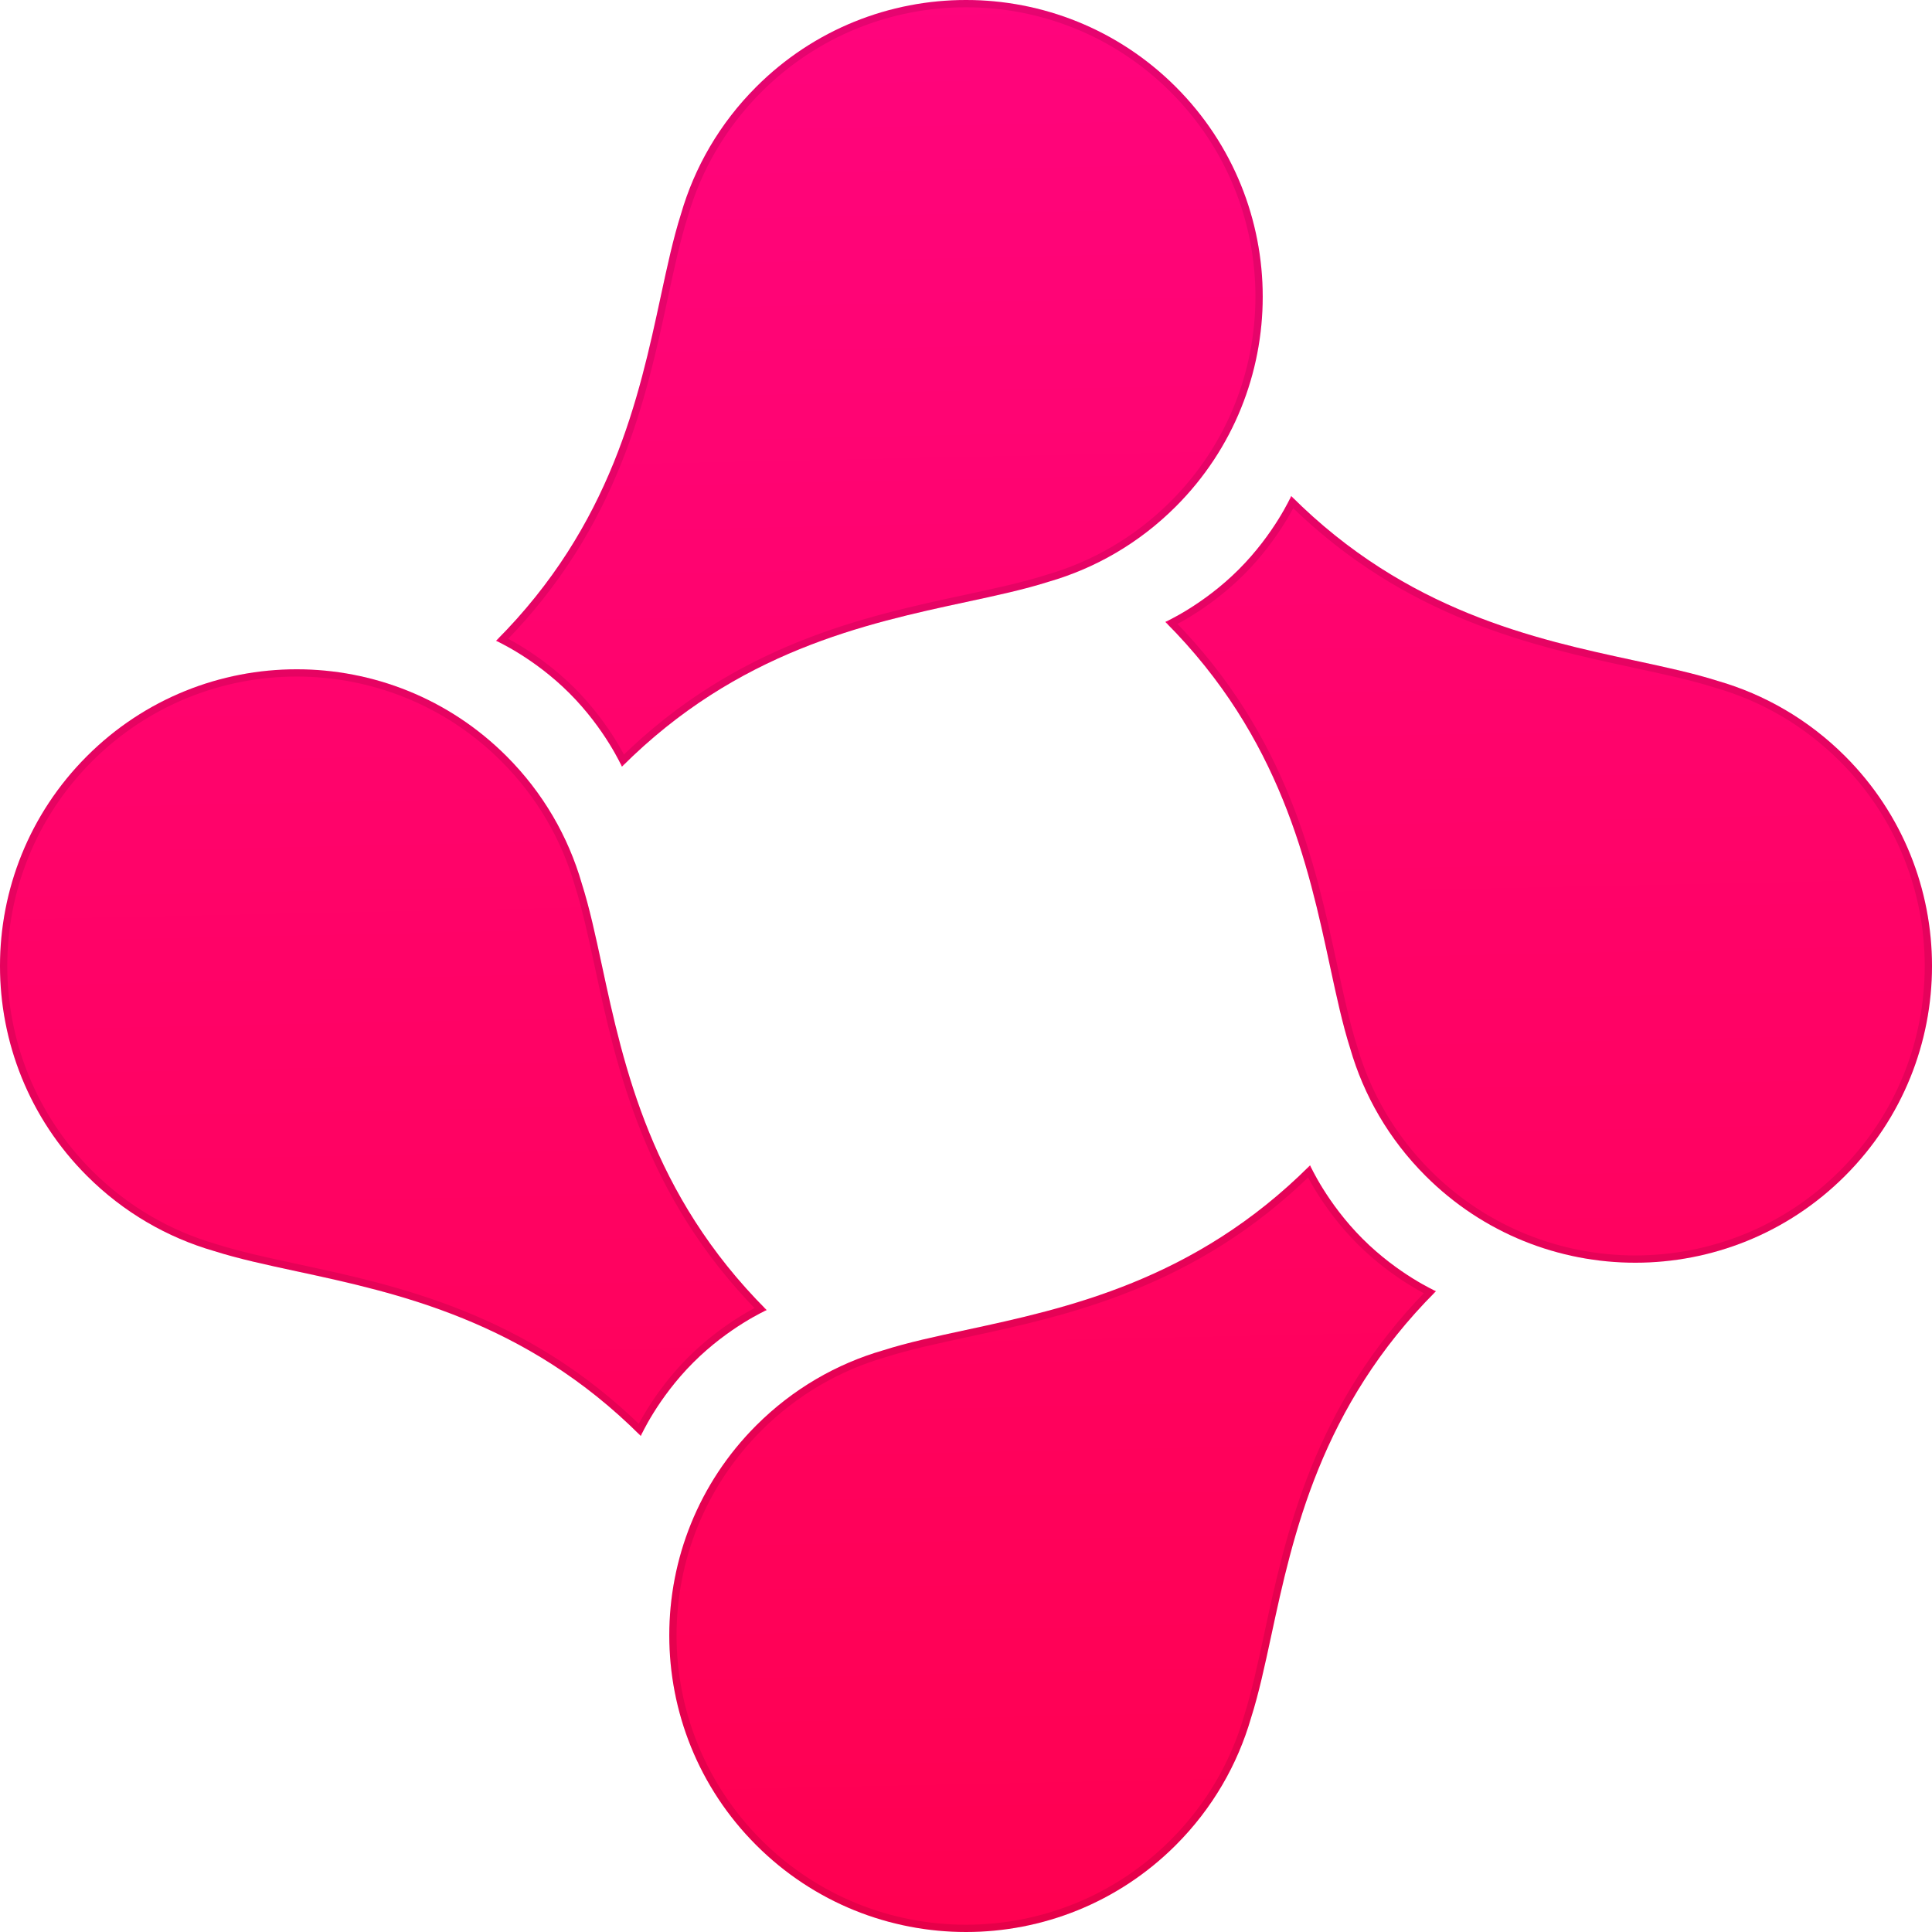
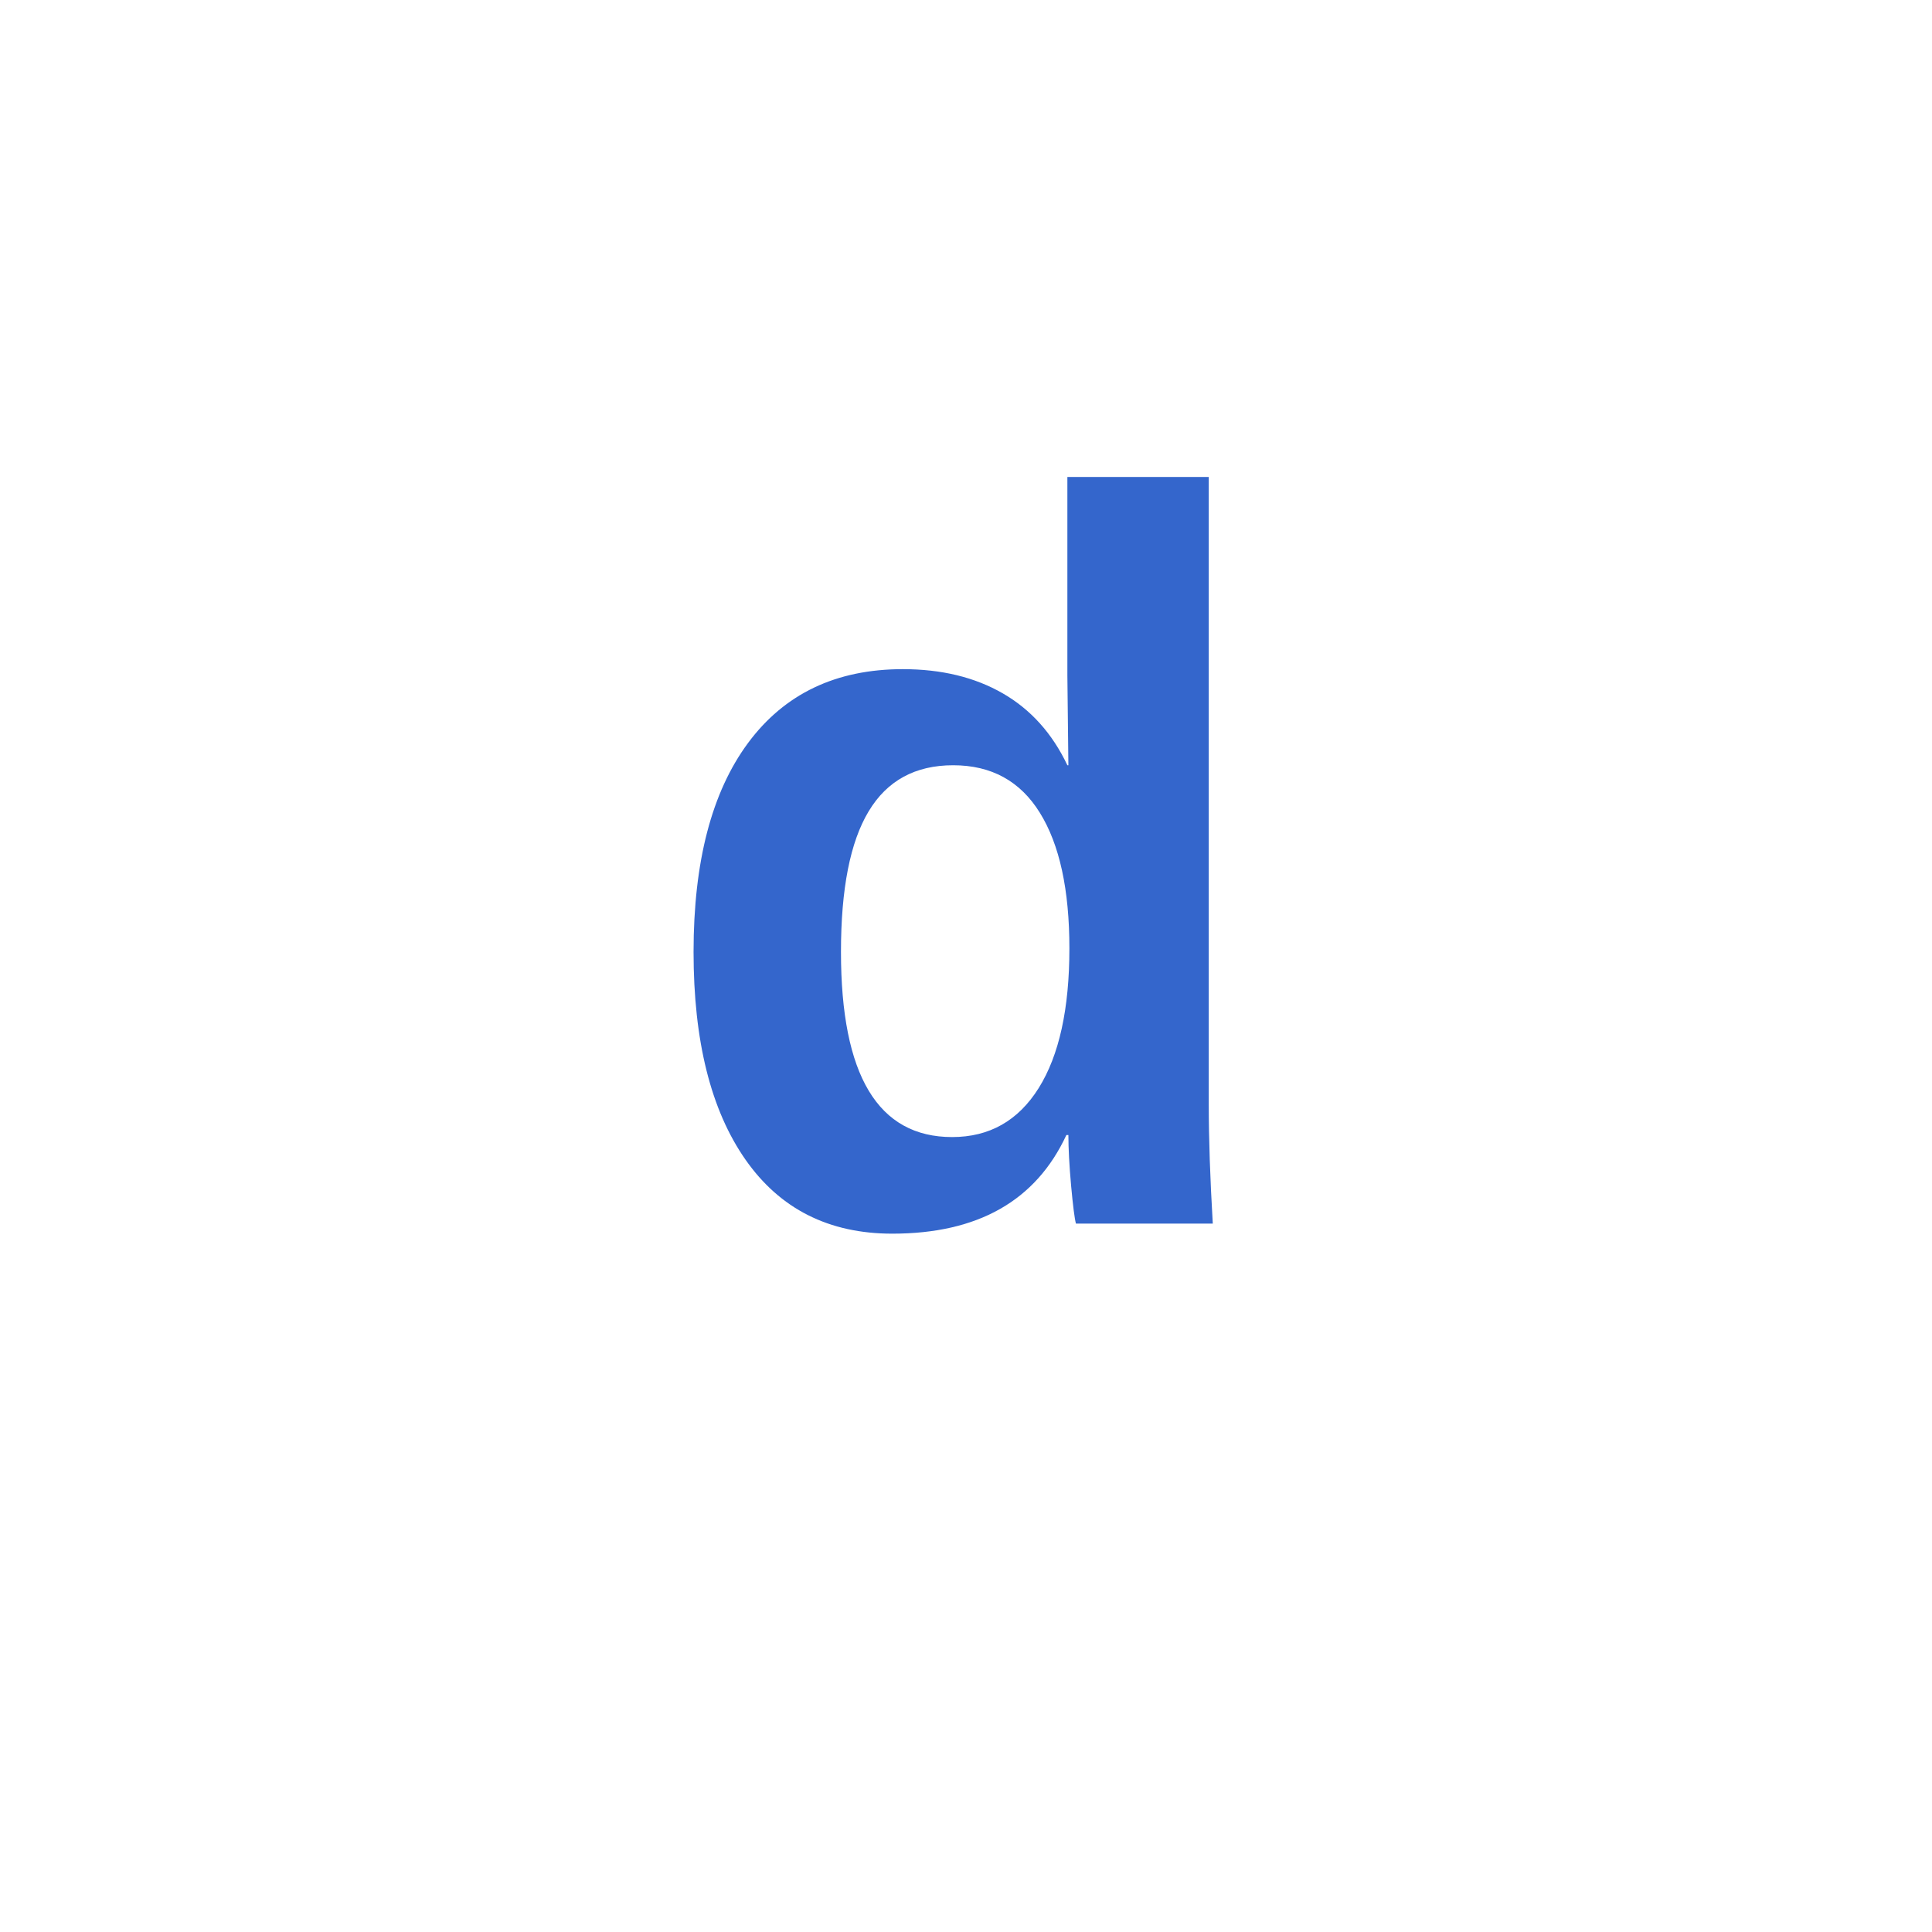
- <svg xmlns="http://www.w3.org/2000/svg" width="928" height="928" viewBox="0 0 928 928" fill="none">
-   <path d="M279.433 424.318C272.971 401.949 260.926 380.851 243.298 363.222C187.64 307.565 97.401 307.565 41.743 363.222C-13.914 418.88 -13.914 509.119 41.743 564.777C59.372 582.406 80.47 594.451 102.839 600.912C114.473 604.619 127.86 607.501 142.461 610.646C190.765 621.047 252.365 634.311 307.795 689.741C307.795 689.741 315.858 671.601 332.99 654.469C350.122 637.337 368.262 629.274 368.262 629.274C312.832 573.845 299.568 512.244 289.166 463.941C286.022 449.339 283.14 435.952 279.433 424.318Z" fill="url(#paint0_linear_361_1710)" />
-   <path d="M648.567 503.682C655.029 526.051 667.074 547.148 684.702 564.777C740.36 620.435 830.599 620.435 886.257 564.777C941.914 509.119 941.914 418.88 886.257 363.222C868.628 345.594 847.53 333.549 825.161 327.087C813.527 323.381 800.14 320.498 785.539 317.354C737.235 306.953 675.635 293.688 620.205 238.259C620.205 238.259 612.142 256.398 595.01 273.531C577.878 290.663 559.738 298.725 559.738 298.725C615.168 354.155 628.432 415.755 638.834 464.059C641.978 478.661 644.86 492.048 648.567 503.682Z" fill="url(#paint1_linear_361_1710)" />
-   <path d="M327.088 102.838C333.55 80.469 345.595 59.371 363.223 41.742C418.881 -13.915 509.12 -13.915 564.778 41.742C620.436 97.4 620.436 187.639 564.778 243.297C547.149 260.926 526.051 272.971 503.682 279.432C492.048 283.139 478.662 286.021 464.06 289.165C415.756 299.567 354.156 312.831 298.726 368.261C298.726 368.261 290.664 350.121 273.532 332.989C256.4 315.857 238.26 307.794 238.26 307.794C293.689 252.365 306.954 190.764 317.355 142.461C320.499 127.859 323.382 114.472 327.088 102.838Z" fill="url(#paint2_linear_361_1710)" />
-   <path d="M600.912 825.162C594.45 847.531 582.405 868.628 564.777 886.257C509.119 941.915 418.88 941.915 363.222 886.257C307.564 830.599 307.564 740.36 363.222 684.702C380.851 667.074 401.949 655.029 424.318 648.567C435.952 644.861 449.338 641.978 463.94 638.834C512.244 628.433 573.844 615.168 629.274 559.739C629.274 559.739 637.336 577.878 654.468 595.011C671.6 612.143 689.74 620.205 689.74 620.205C634.31 675.635 621.046 737.235 610.645 785.539C607.501 800.141 604.618 813.528 600.912 825.162Z" fill="url(#paint3_linear_361_1710)" />
-   <path d="M277.757 424.802C277.762 424.817 277.766 424.832 277.771 424.847C281.447 436.385 284.312 449.683 287.461 464.308L287.477 464.383C297.771 512.187 310.958 573.428 365.304 628.768C365.013 628.915 364.696 629.077 364.355 629.254C362.352 630.296 359.509 631.861 356.128 633.966C349.37 638.174 340.439 644.552 331.756 653.235C323.073 661.919 316.695 670.849 312.487 677.607C310.382 680.988 308.817 683.831 307.775 685.834C307.598 686.175 307.436 686.492 307.289 686.783C251.948 632.437 190.707 619.25 142.904 608.957L142.829 608.94C128.204 605.791 114.907 602.926 103.369 599.25C103.354 599.245 103.339 599.241 103.323 599.236C81.23 592.855 60.392 580.959 42.977 563.544C-12 508.567 -12 419.432 42.977 364.456C97.953 309.479 187.088 309.479 242.064 364.456C259.479 381.871 271.375 402.709 277.757 424.802ZM650.243 503.197C650.238 503.182 650.234 503.167 650.229 503.152C646.553 491.614 643.688 478.316 640.539 463.692L640.523 463.616C630.229 415.813 617.042 354.572 562.696 299.232C562.987 299.085 563.304 298.922 563.645 298.745C565.648 297.703 568.491 296.138 571.872 294.033C578.63 289.825 587.561 283.447 596.244 274.764C604.927 266.081 611.305 257.15 615.513 250.392C617.618 247.011 619.183 244.169 620.225 242.165C620.402 241.824 620.564 241.508 620.711 241.217C676.052 295.563 737.293 308.75 785.096 319.043L785.171 319.059C799.796 322.208 813.093 325.073 824.631 328.749L824.648 328.755L824.677 328.763C846.77 335.145 867.608 347.041 885.023 364.456C940 419.432 940 508.567 885.023 563.544C830.047 618.52 740.912 618.52 685.936 563.544C668.521 546.129 656.625 525.291 650.243 503.197ZM328.75 103.367C328.755 103.352 328.76 103.337 328.764 103.322C335.146 81.229 347.042 60.391 364.457 42.976C419.433 -12.001 508.568 -12.001 563.545 42.976C618.521 97.952 618.521 187.087 563.545 242.063C546.13 259.479 525.291 271.375 503.198 277.756C503.183 277.761 503.167 277.765 503.152 277.77C491.615 281.446 478.317 284.311 463.693 287.46L463.617 287.476C415.814 297.77 354.573 310.957 299.233 365.303C299.086 365.012 298.923 364.695 298.746 364.354C297.704 362.351 296.139 359.508 294.034 356.127C289.826 349.369 283.448 340.438 274.765 331.755C266.082 323.072 257.151 316.694 250.393 312.486C247.012 310.381 244.17 308.816 242.166 307.774C241.825 307.597 241.509 307.435 241.218 307.288C295.564 251.948 308.751 190.707 319.044 142.903L319.06 142.828C322.209 128.203 325.074 114.905 328.75 103.367ZM599.25 824.632C599.245 824.647 599.24 824.662 599.236 824.677C592.854 846.771 580.958 867.609 563.543 885.023C508.567 940 419.432 940 364.455 885.023C309.479 830.047 309.479 740.912 364.455 685.936C381.87 668.521 402.709 656.625 424.802 650.243C424.817 650.239 424.832 650.234 424.848 650.229C436.385 646.553 449.683 643.688 464.307 640.539L464.383 640.523C512.186 630.23 573.427 617.043 628.767 562.697C628.914 562.988 629.077 563.304 629.254 563.645C630.296 565.649 631.861 568.491 633.966 571.872C638.174 578.63 644.552 587.561 653.235 596.244C661.918 604.927 670.849 611.305 677.607 615.513C680.988 617.618 683.83 619.183 685.834 620.225C686.175 620.402 686.491 620.565 686.782 620.712C632.436 676.052 619.249 737.293 608.956 785.096L608.94 785.172C605.791 799.796 602.926 813.094 599.25 824.632Z" stroke="black" stroke-opacity="0.1" stroke-width="3.489" stroke-linejoin="round" />
-   <defs>
-     <linearGradient id="paint0_linear_361_1710" x1="416.035" y1="964.232" x2="393.734" y2="-97.798" gradientUnits="userSpaceOnUse">
-       <stop stop-color="#FF004F" />
-       <stop offset="1" stop-color="#FF0581" />
-     </linearGradient>
-     <linearGradient id="paint1_linear_361_1710" x1="416.035" y1="964.232" x2="393.734" y2="-97.798" gradientUnits="userSpaceOnUse">
-       <stop stop-color="#FF004F" />
-       <stop offset="1" stop-color="#FF0581" />
-     </linearGradient>
-     <linearGradient id="paint2_linear_361_1710" x1="416.035" y1="964.232" x2="393.734" y2="-97.798" gradientUnits="userSpaceOnUse">
-       <stop stop-color="#FF004F" />
-       <stop offset="1" stop-color="#FF0581" />
-     </linearGradient>
-     <linearGradient id="paint3_linear_361_1710" x1="416.035" y1="964.232" x2="393.734" y2="-97.798" gradientUnits="userSpaceOnUse">
-       <stop stop-color="#FF004F" />
-       <stop offset="1" stop-color="#FF0581" />
-     </linearGradient>
-   </defs>
+ <svg xmlns="http://www.w3.org/2000/svg" width="300" height="300" viewBox="0 0 300 300">
+   <text x="150" y="190" font-family="Arial, sans-serif" font-size="160" font-weight="bold" text-anchor="middle" fill="#3466cc">
+         d
+     </text>
</svg>
